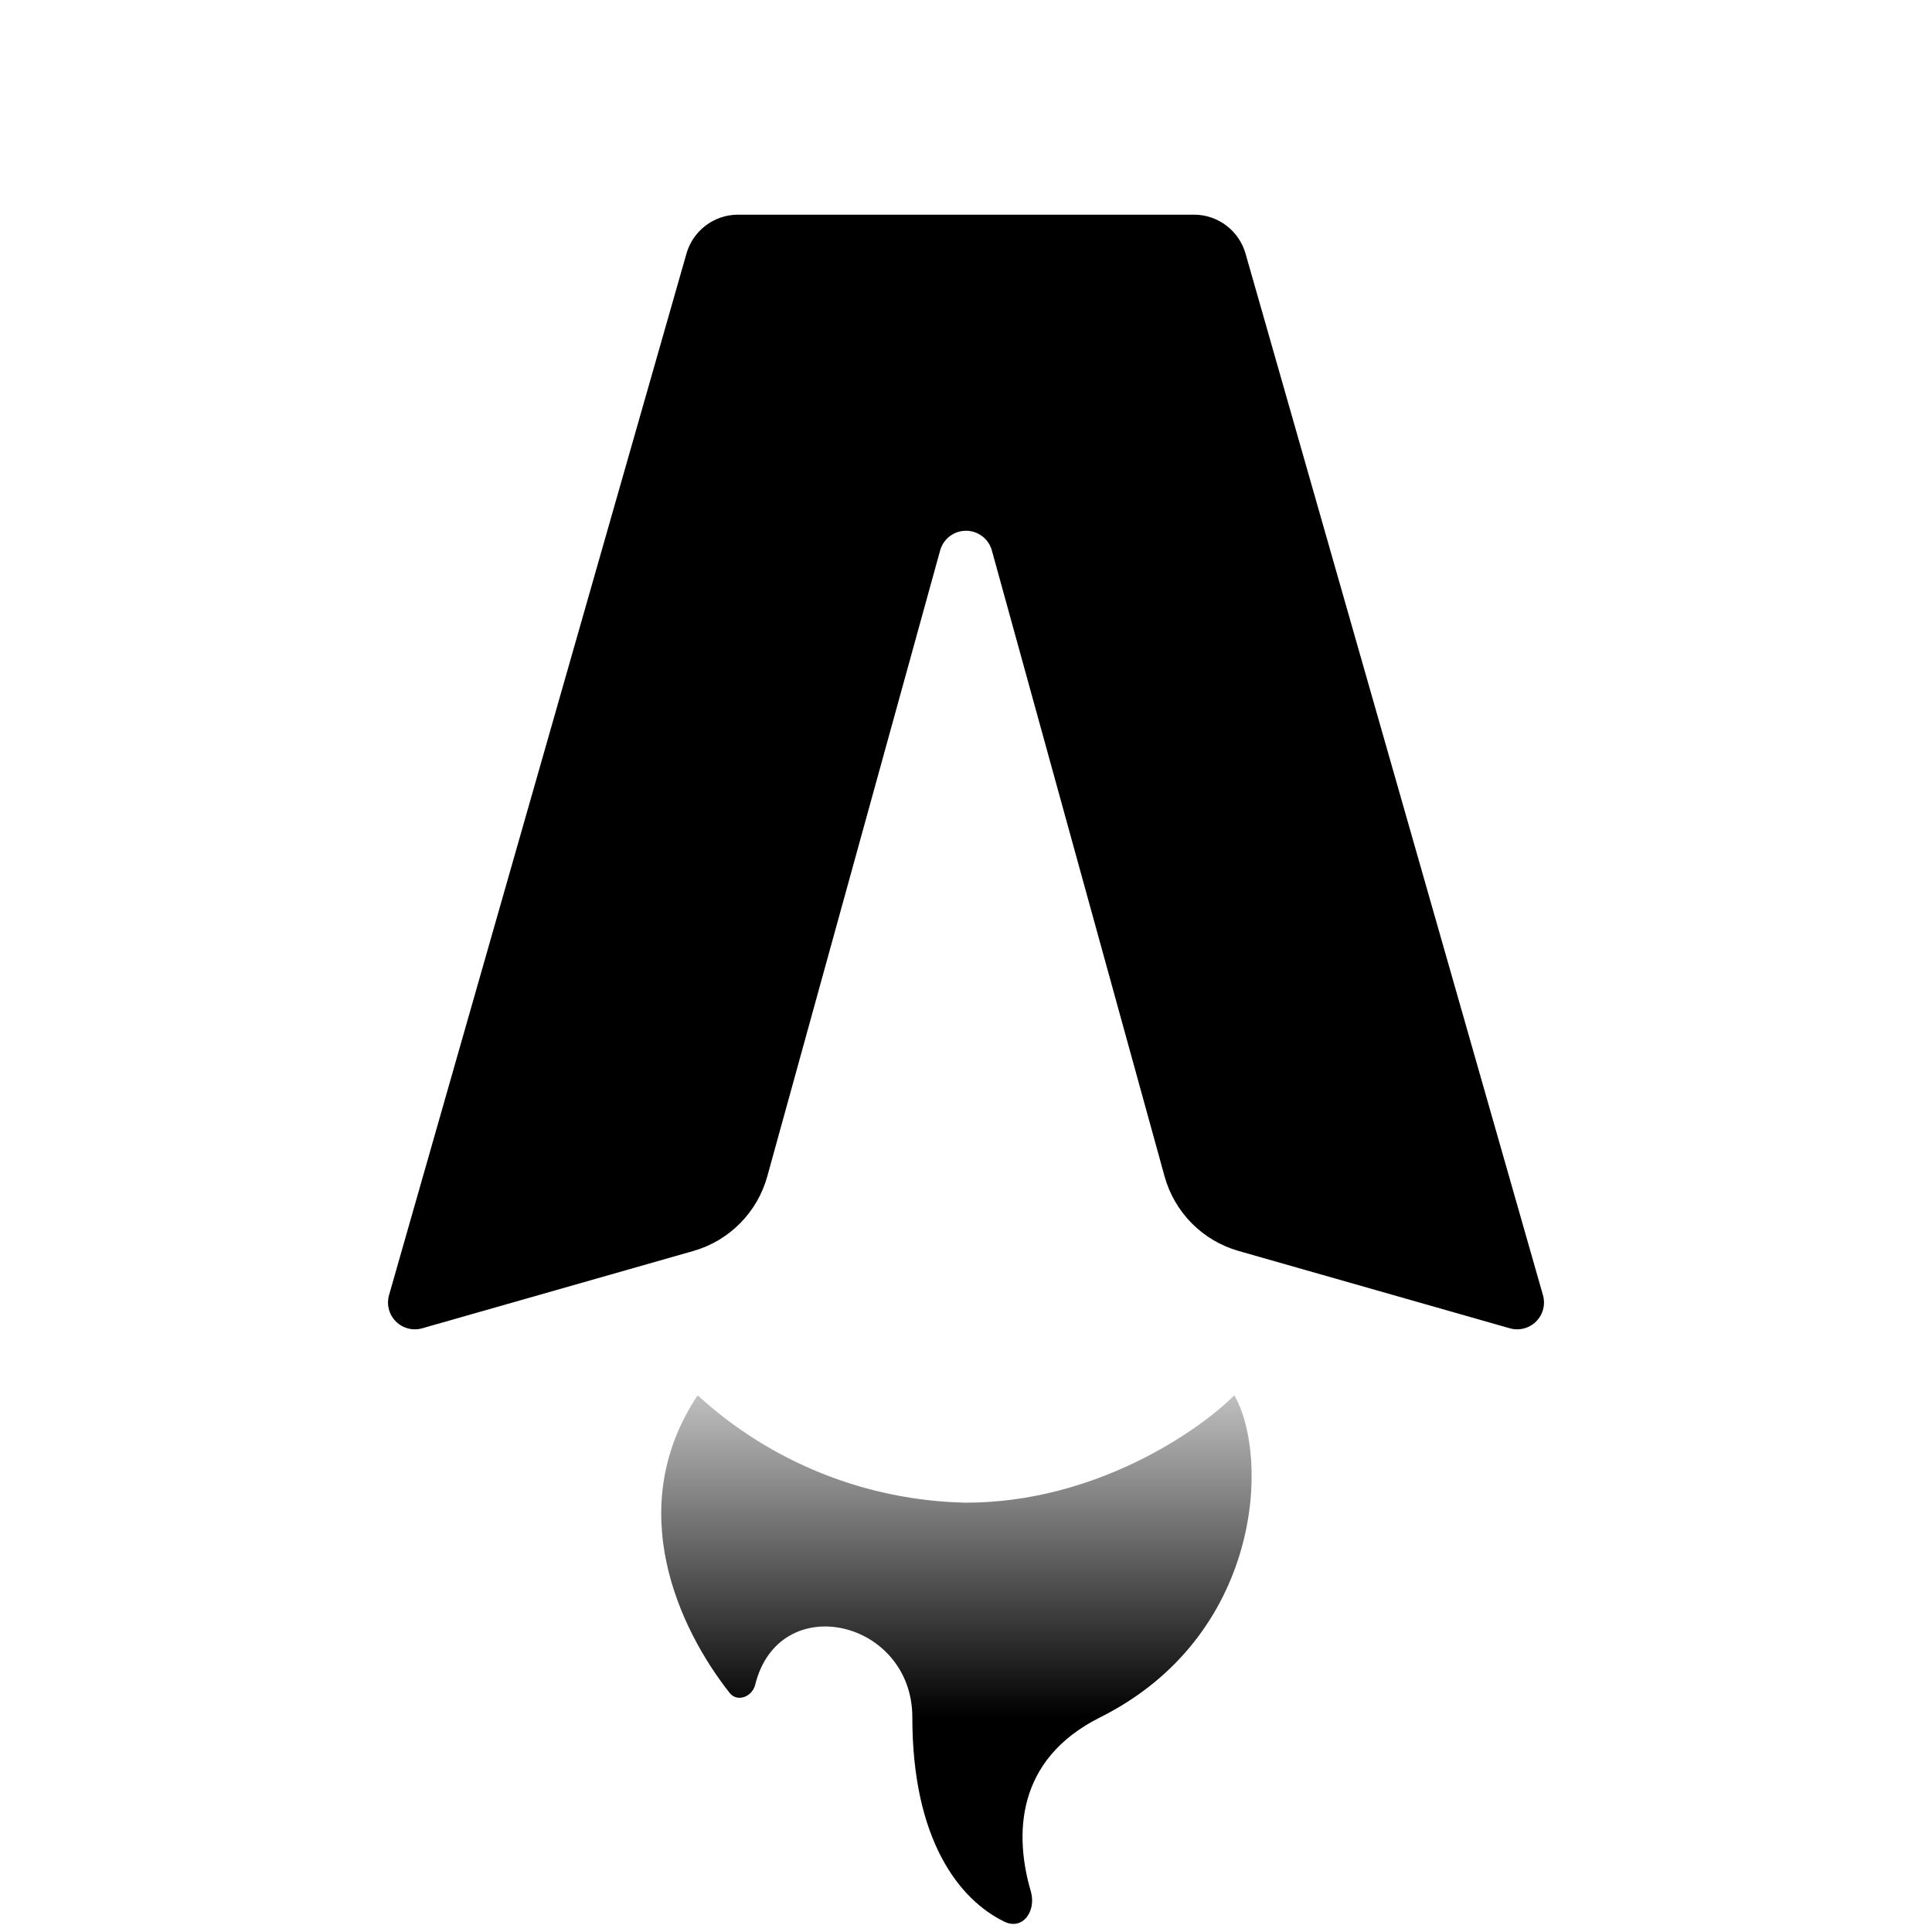
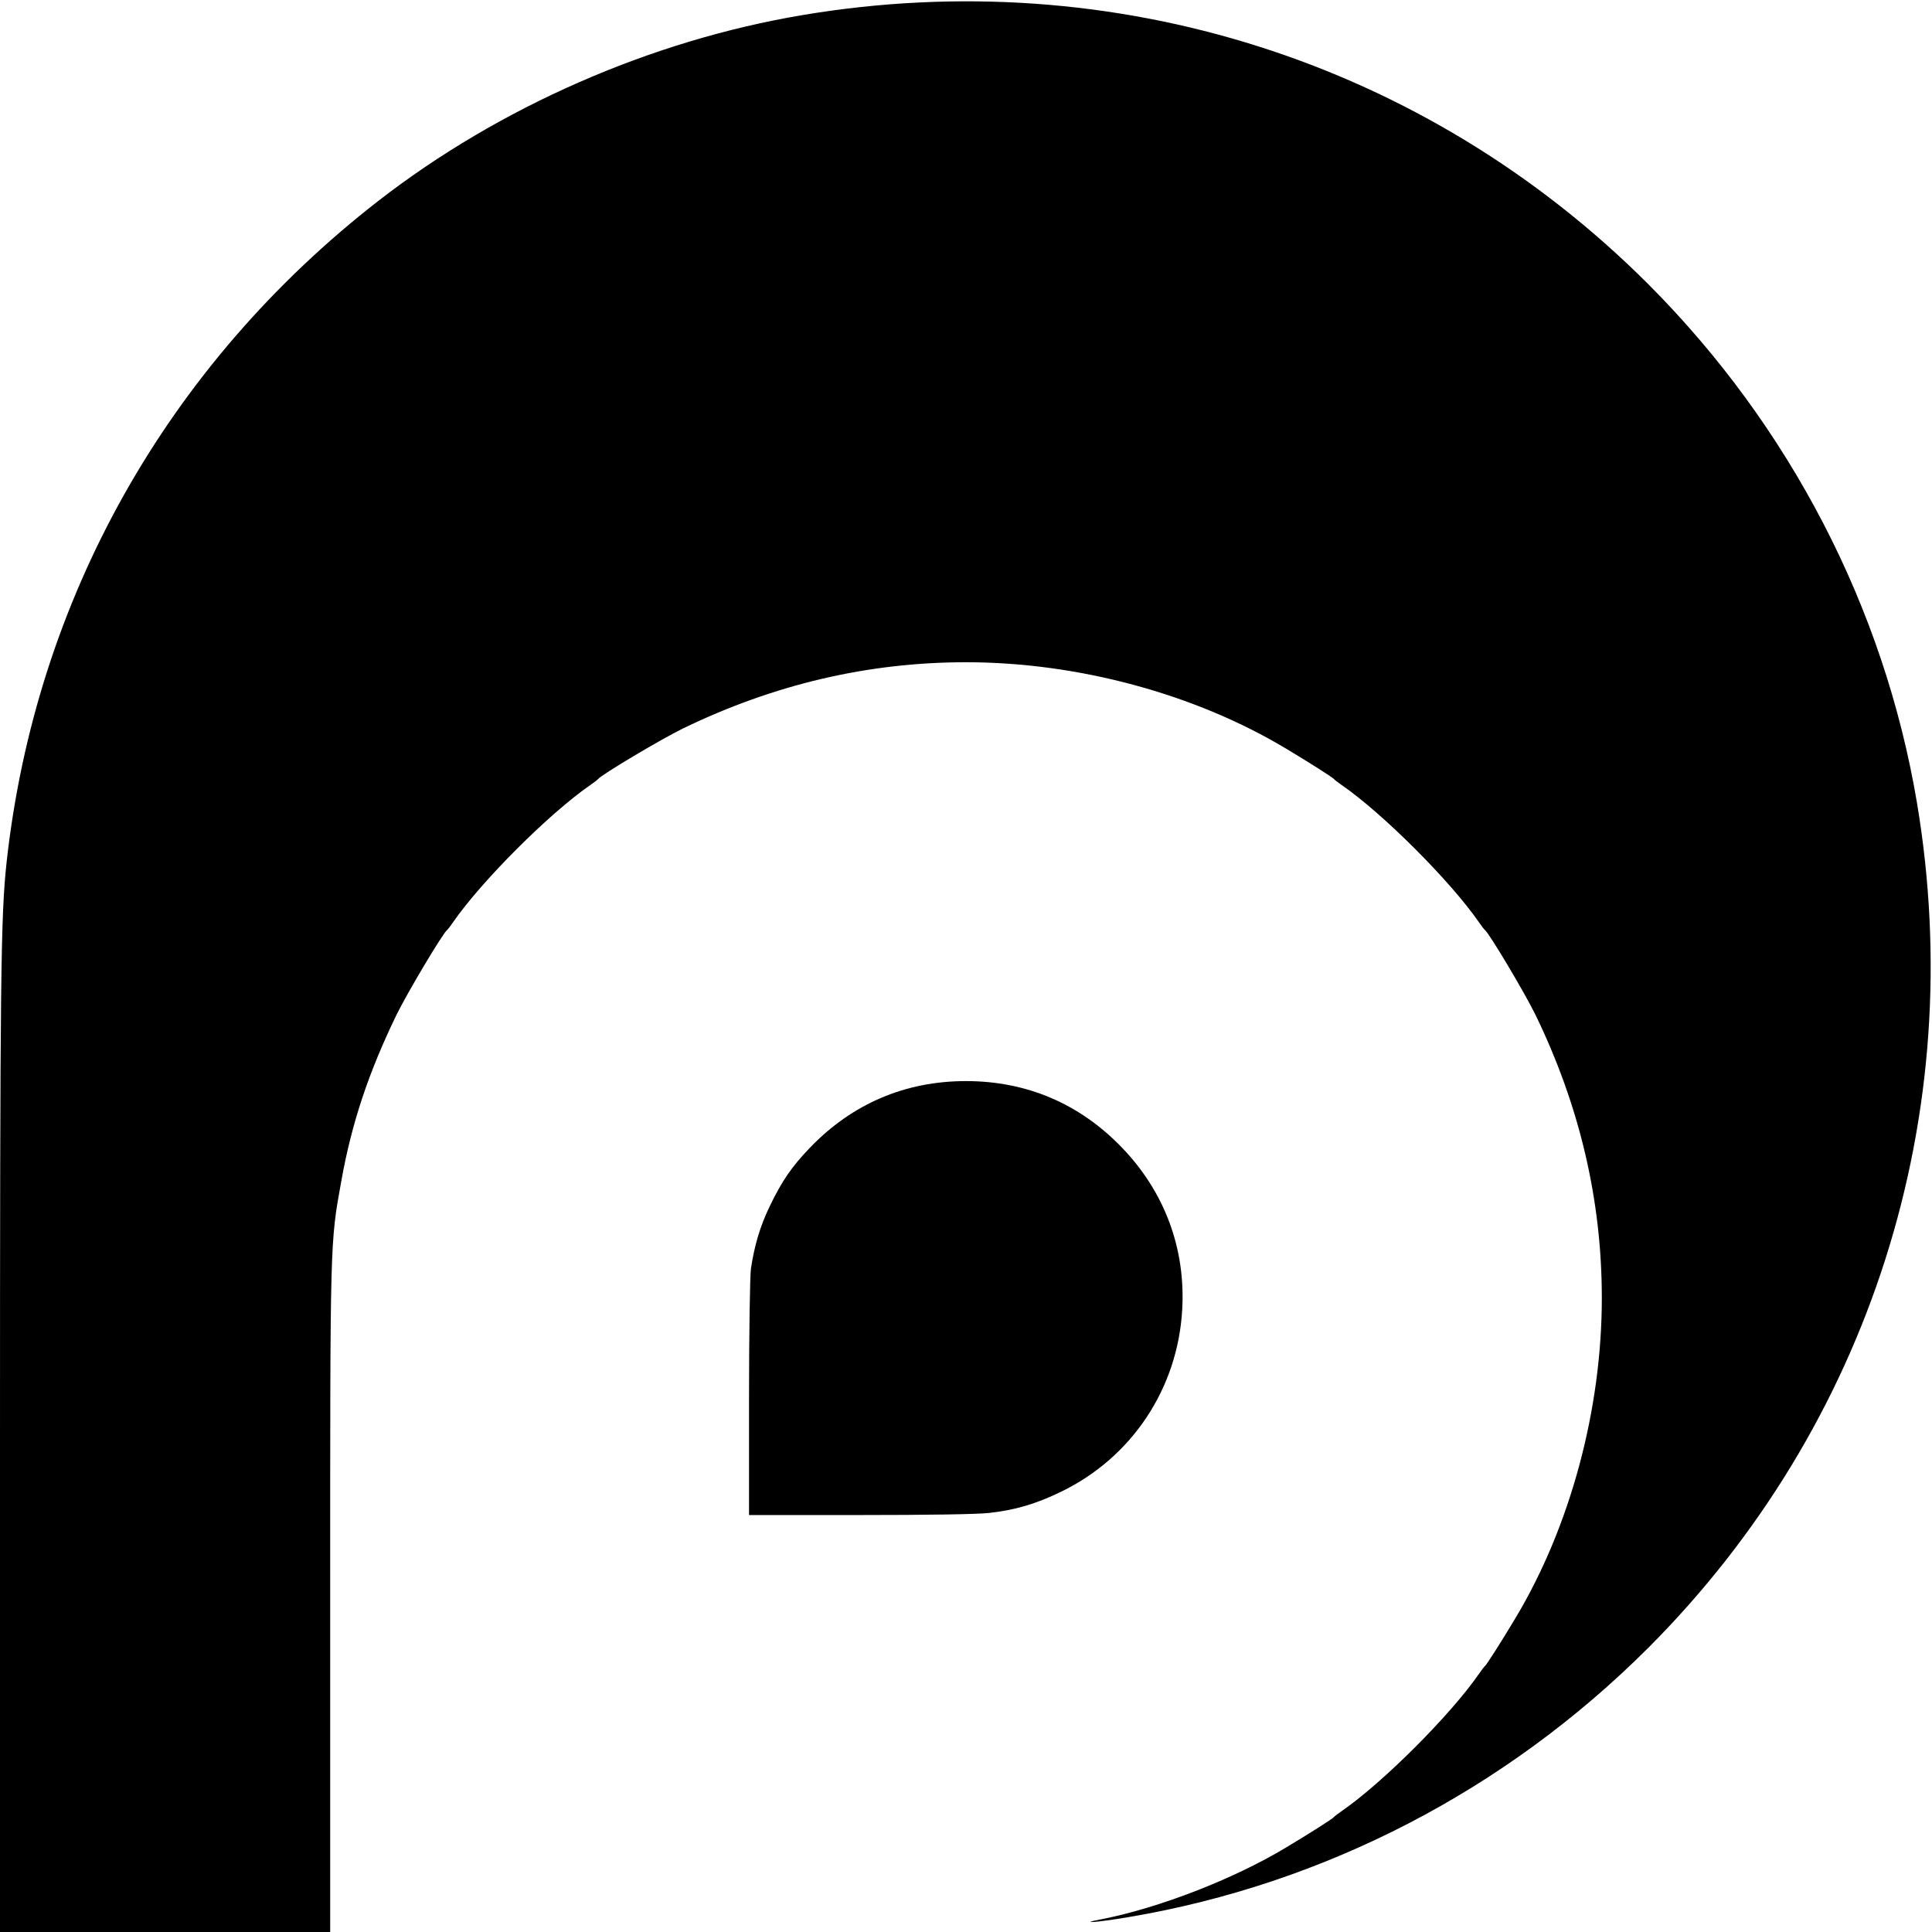
- <svg xmlns="http://www.w3.org/2000/svg" fill="none" viewBox="0 0 36 36">
-   <path fill="#000" d="M22.25 4h-8.5a1 1 0 0 0-.96.73l-5.54 19.4a.5.5 0 0 0 .62.62l5.05-1.44a2 2 0 0 0 1.38-1.4l3.22-11.66a.5.5 0 0 1 .96 0l3.22 11.67a2 2 0 0 0 1.38 1.39l5.05 1.44a.5.5 0 0 0 .62-.62l-5.54-19.4a1 1 0 0 0-.96-.73Z" />
-   <path fill="url(#gradient)" d="M18 28a7.63 7.63 0 0 1-5-2c-1.4 2.1-.35 4.35.6 5.55.14.17.41.07.47-.15.44-1.8 2.93-1.22 2.93.6 0 2.28.87 3.4 1.72 3.81.34.16.59-.2.49-.56-.31-1.05-.29-2.46 1.29-3.25 3-1.5 3.17-4.83 2.5-6-.67.67-2.6 2-5 2Z" />
-   <defs>
-     <linearGradient id="gradient" x1="16" x2="16" y1="32" y2="24" gradientUnits="userSpaceOnUse">
-       <stop stop-color="#000" />
-       <stop offset="1" stop-color="#000" stop-opacity="0" />
-     </linearGradient>
-   </defs>
-   <style>
-     @media (prefers-color-scheme:dark){:root{filter:invert(100%)}}
-   </style>
+ <svg xmlns="http://www.w3.org/2000/svg" version="1.0" width="1024px" height="1024px" viewBox="0 0 1024 1024" preserveAspectRatio="xMidYMid meet">
+   <g fill="#000000">
+     <path d="M0 769.8 c0 -252.8 0.4 -284.2 3.5 -312.8 15.3 -139.3 85.2 -263.6 197 -350.5 64 -49.7 144.4 -85 224.8 -98.5 165.3 -27.8 330.3 24.7 448.2 142.5 75.1 75.2 125.1 171.6 142.5 274.8 27.8 165.3 -24.7 330.3 -142.5 448.2 -75.4 75.3 -171.5 125.1 -275.3 142.6 -17 2.9 -27.5 3.6 -14.2 1.1 30.4 -6 69.5 -21.1 97.5 -37.9 12.2 -7.3 24.8 -15.3 25.5 -16.2 0.3 -0.4 2.1 -1.8 4 -3.1 21.8 -15 58 -51.2 73 -73 1.3 -1.9 2.7 -3.7 3.1 -4 0.9 -0.7 8.9 -13.3 16.2 -25.5 29 -48.4 45.7 -110.4 45.7 -169.5 0 -51.8 -11.7 -101.7 -35.1 -150 -5.7 -11.7 -24.5 -43.2 -26.8 -45 -0.4 -0.3 -1.8 -2.1 -3.1 -4 -15 -21.8 -51.2 -58 -73 -73 -1.9 -1.3 -3.7 -2.7 -4 -3.1 -0.7 -0.9 -13.3 -8.9 -25.5 -16.2 -48.4 -29 -110.4 -45.7 -169.5 -45.7 -51.8 0 -101.7 11.7 -150 35.1 -11.7 5.7 -43.2 24.5 -45 26.8 -0.3 0.4 -2.1 1.8 -4 3.1 -21.8 15 -58 51.2 -73 73 -1.3 1.9 -2.7 3.7 -3.1 4 -2.3 1.8 -21.1 33.3 -26.8 45 -14.8 30.5 -23.8 57.6 -29.2 88 -6 33.2 -5.9 29.9 -5.9 222.3 l0 175.7 -87.5 0 -87.5 0 0 -254.2z" />
+     <path d="M397 741.3 c0 -35.5 0.5 -64.8 1 -68.8 1.8 -12.2 4.9 -22.7 10 -33.2 6.4 -13.3 11.5 -20.8 21.3 -31 22.4 -23.3 50.5 -35.3 82.7 -35.3 32.2 0 60.3 12 82.7 35.3 22.6 23.5 33.7 53.4 31.9 85.7 -2.3 41.8 -26.6 78.4 -64.1 96.6 -13.3 6.5 -24.6 9.8 -38.3 11.3 -6.3 0.7 -32.7 1.1 -68.7 1.1 l-58.5 0 0 -61.7z" />
+   </g>
</svg>
